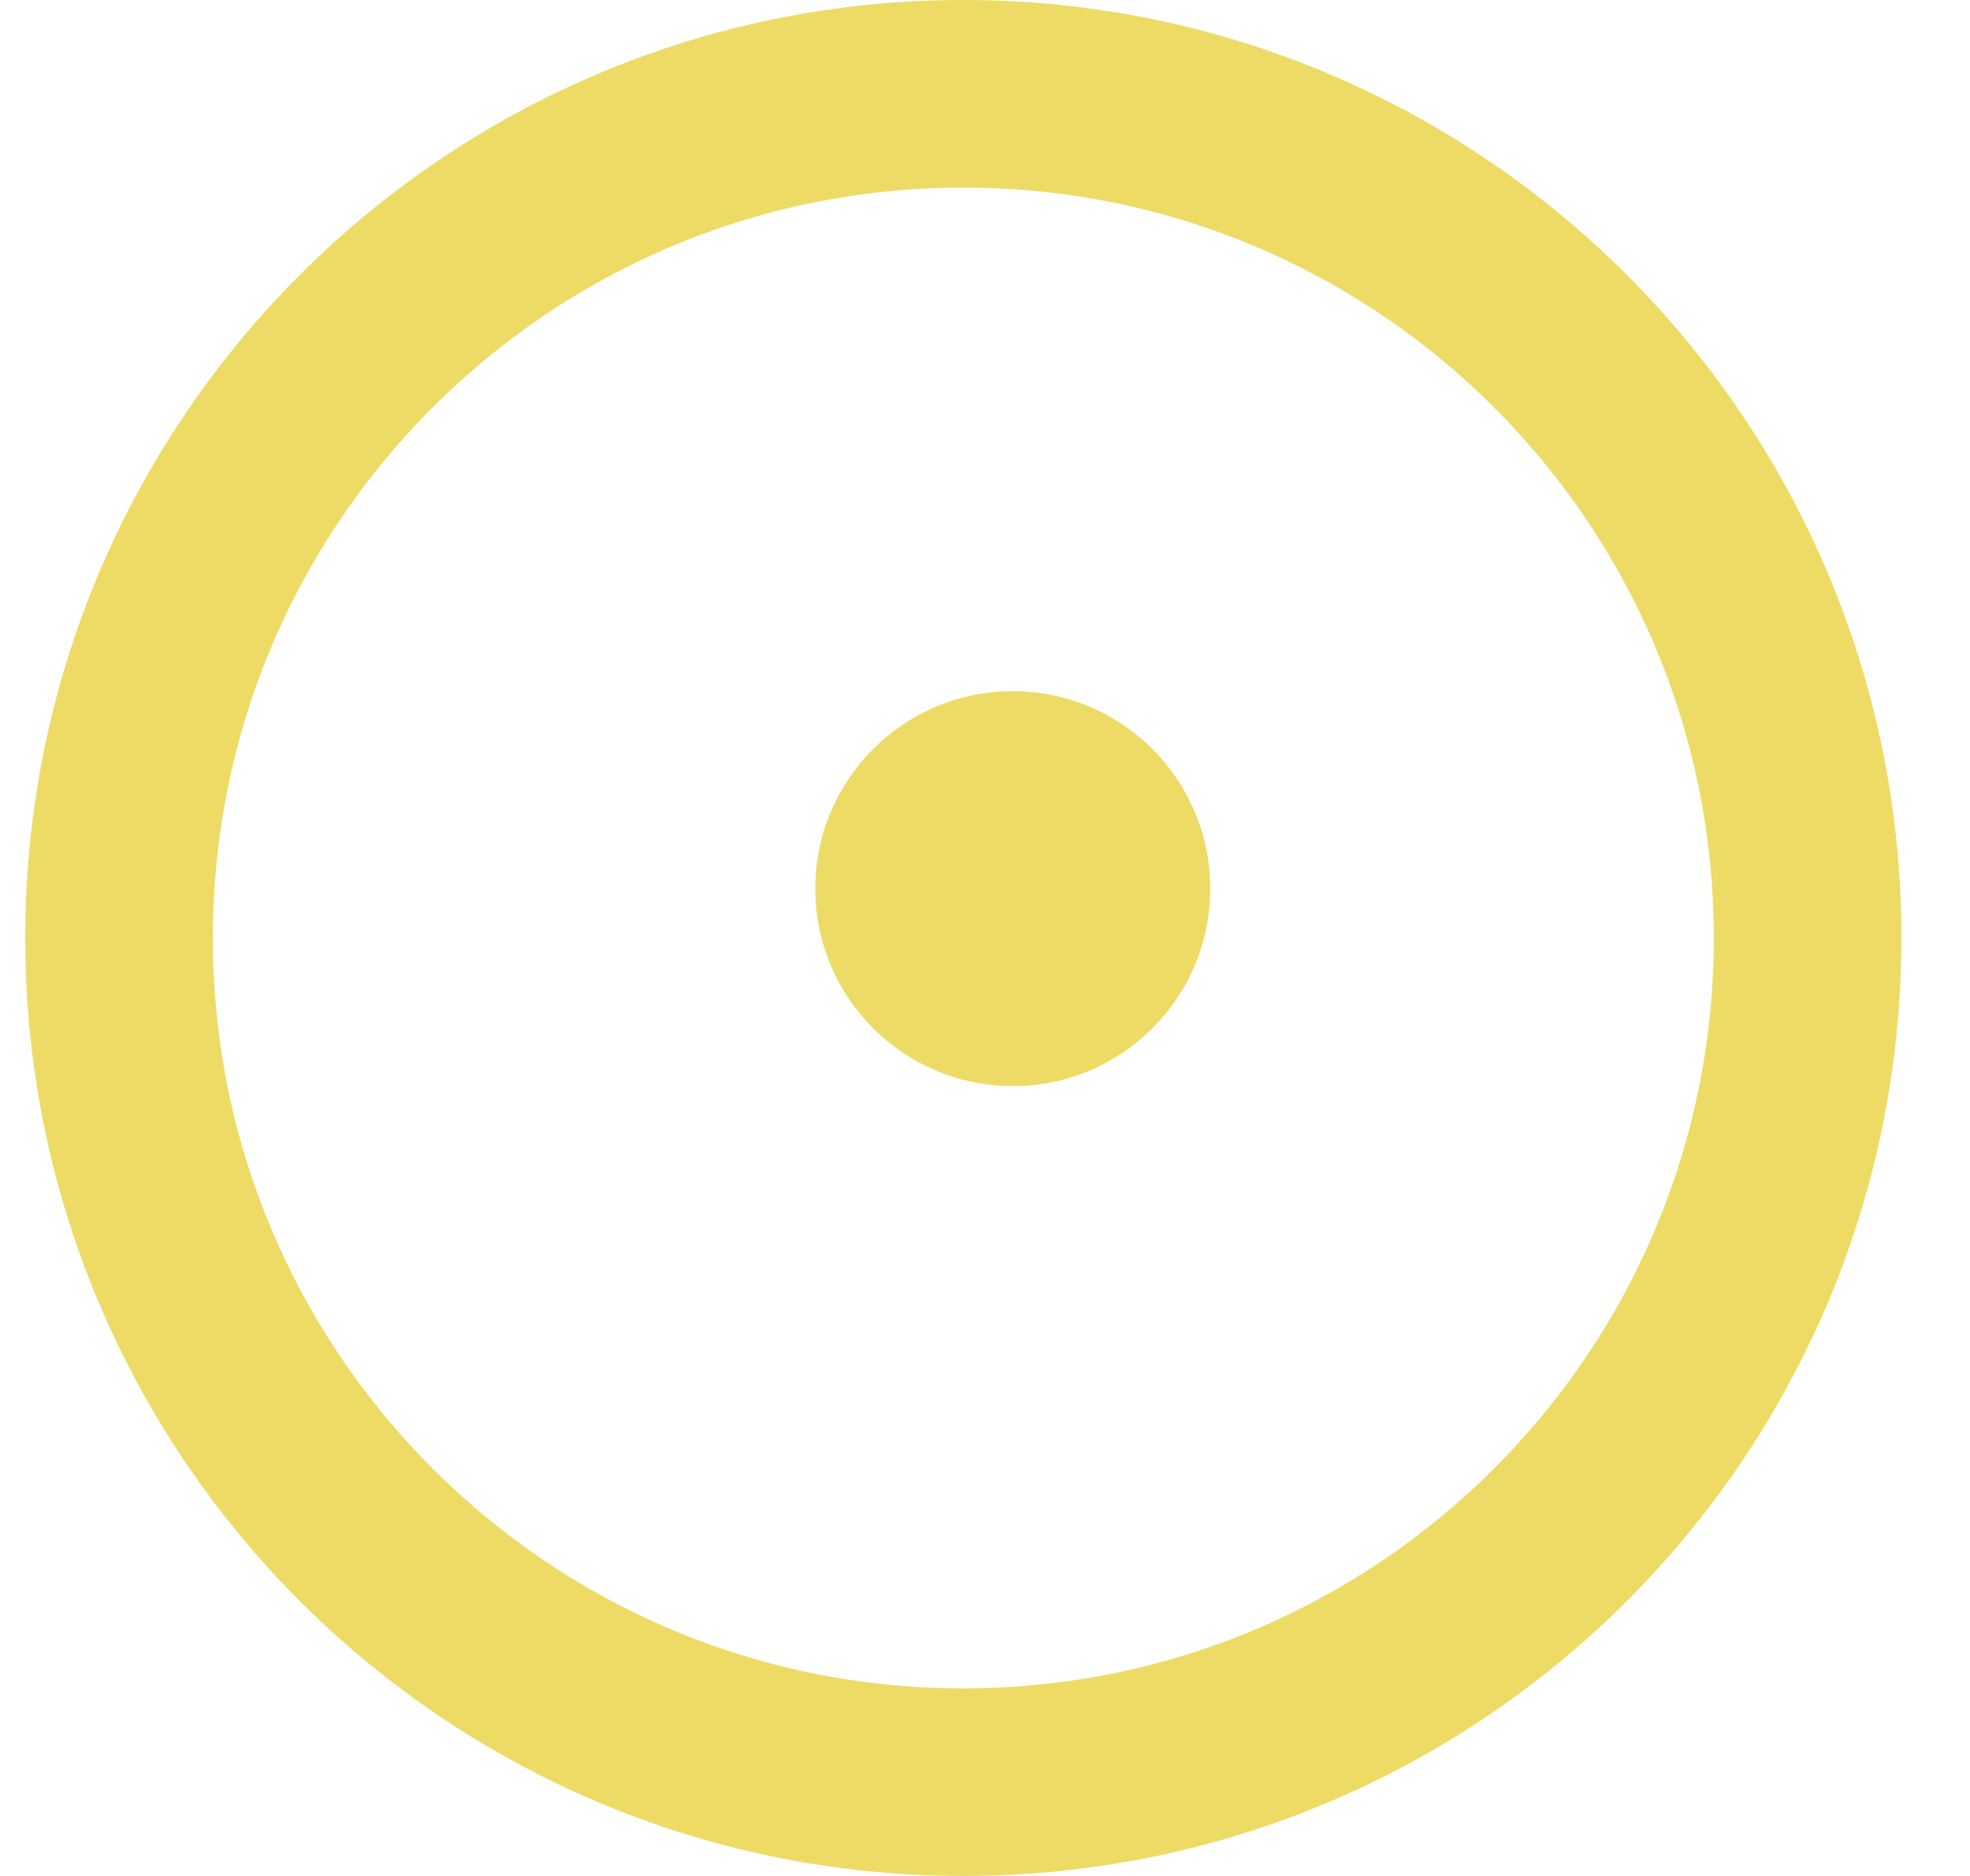
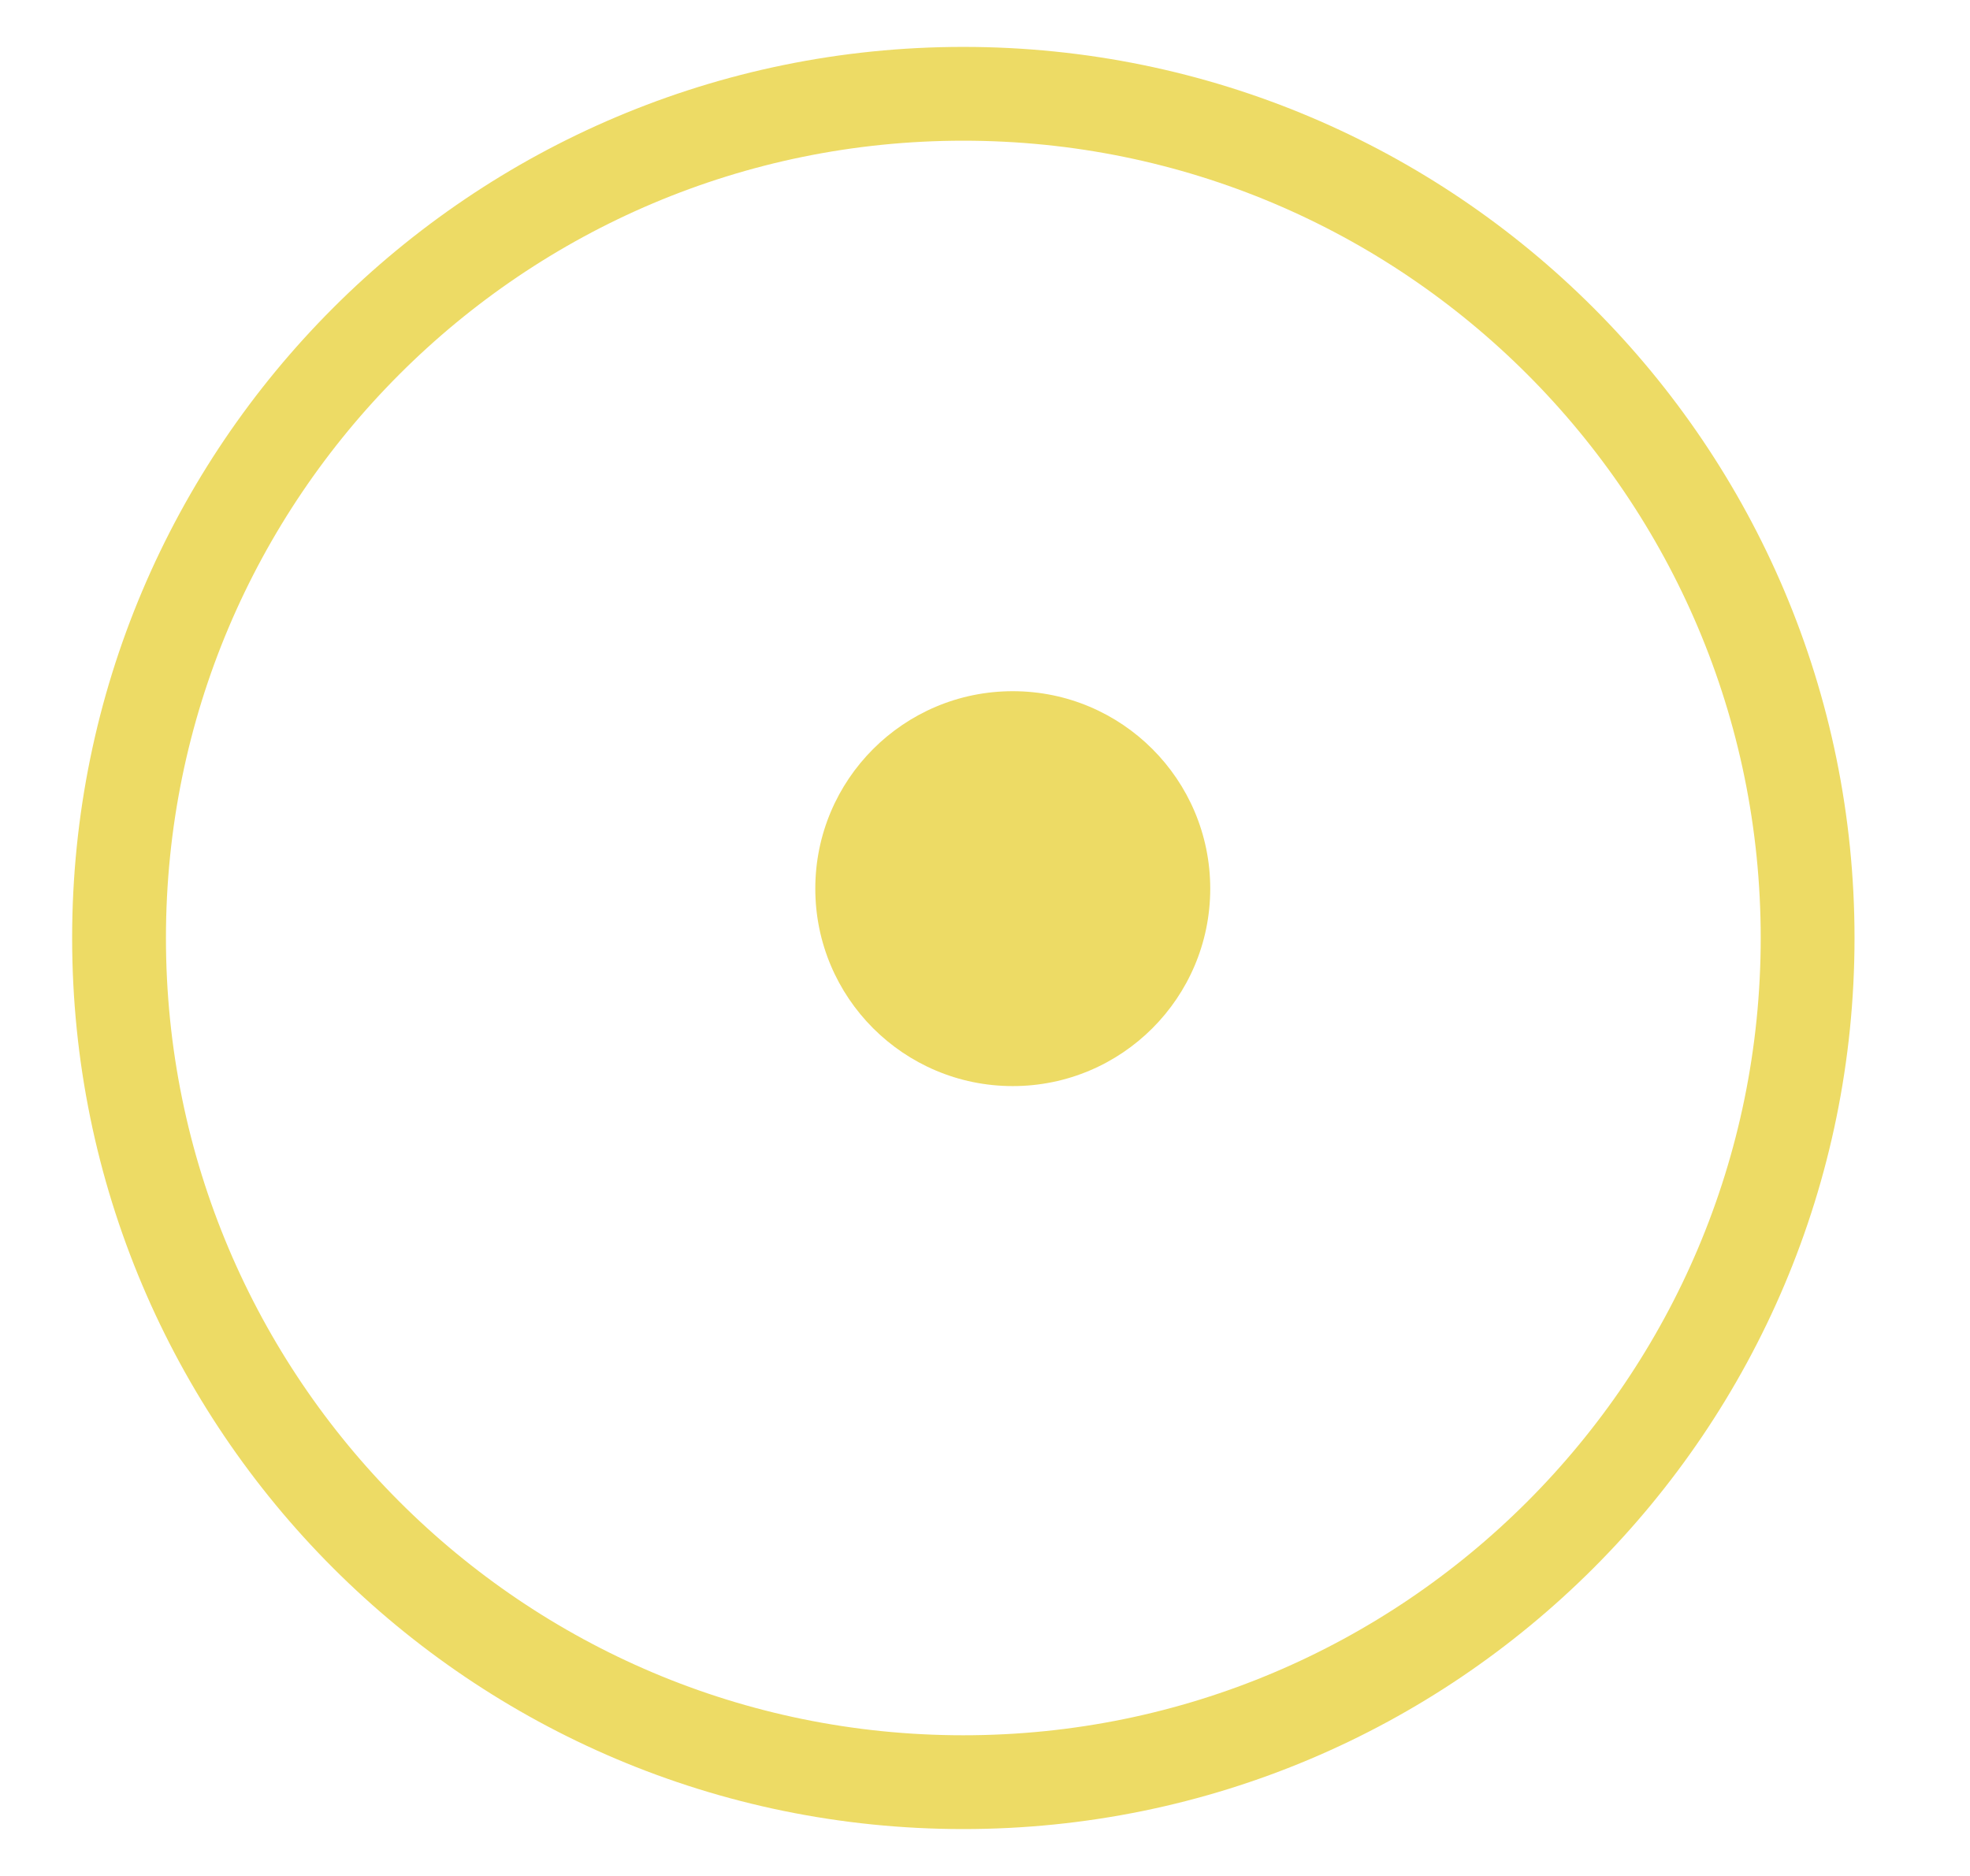
<svg xmlns="http://www.w3.org/2000/svg" width="21" height="20" viewBox="0 0 21 20" fill="none">
-   <circle cx="10.269" cy="10" r="9" stroke="#EDDB65" stroke-width="2" />
+   <circle cx="10.269" cy="10" r="9" stroke="#EDDB65" strokeWidth="2" />
  <circle cx="10.796" cy="9.474" r="2.105" fill="#EDDB65" />
</svg>
